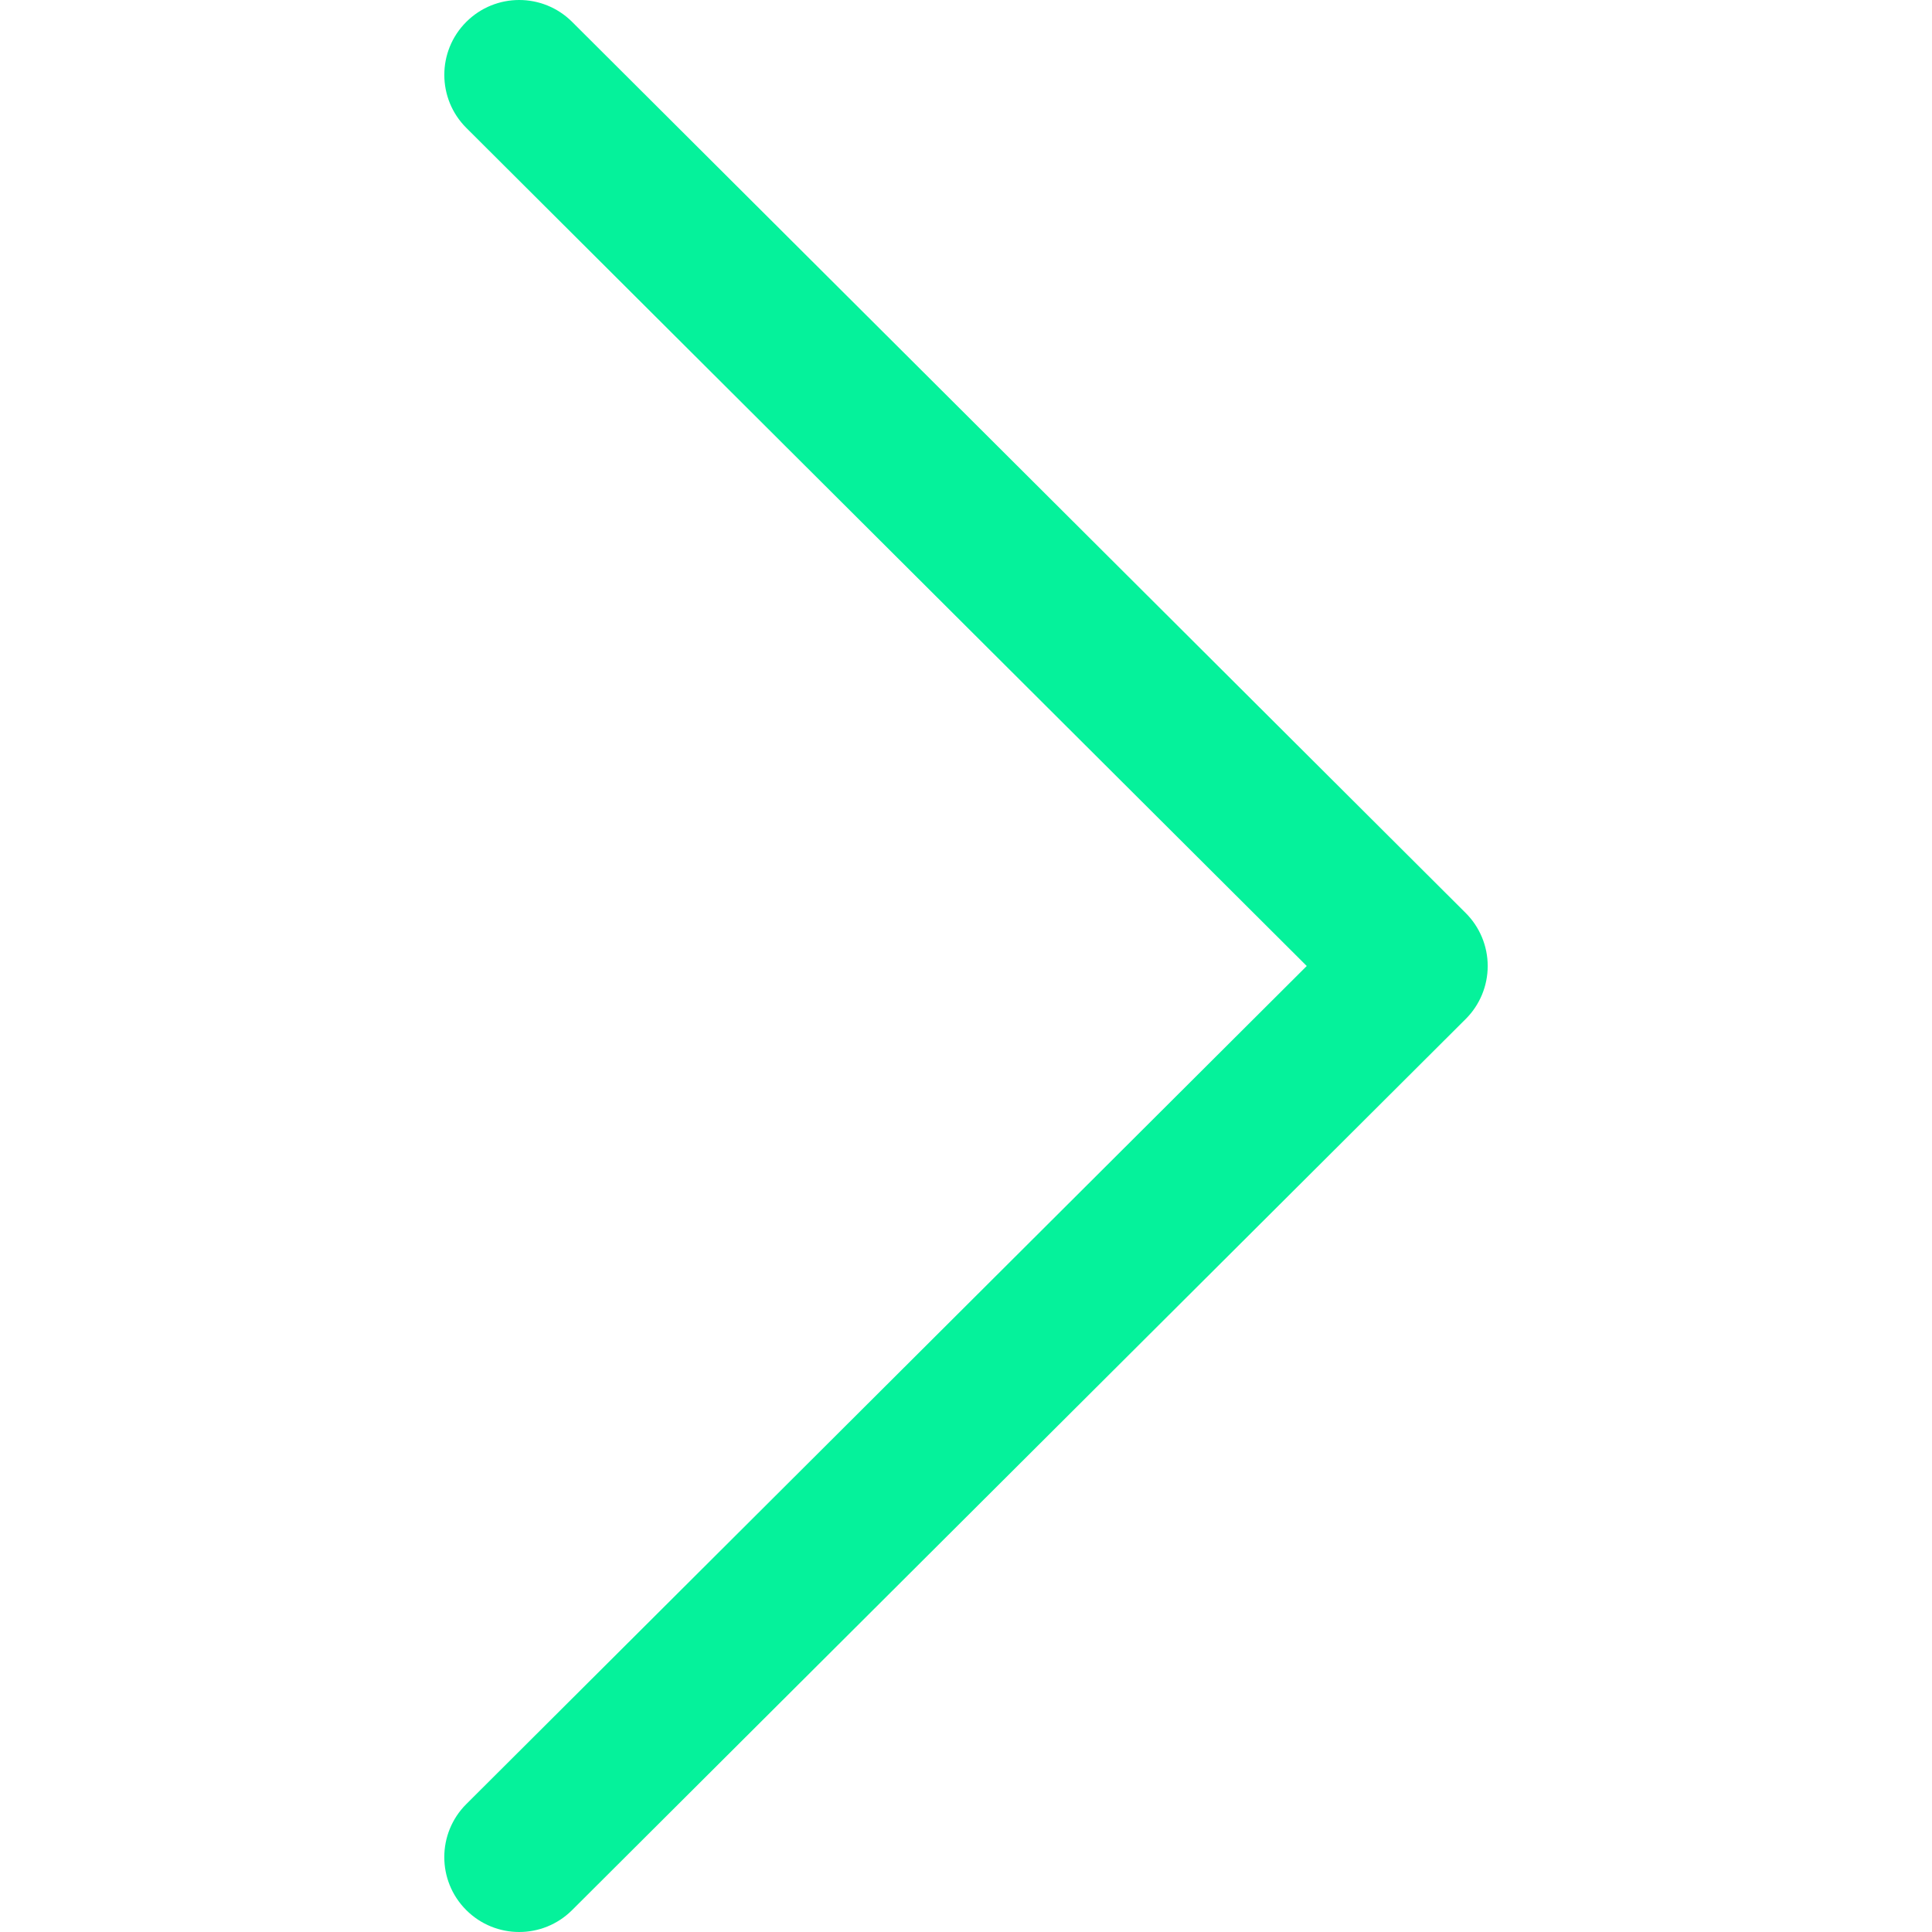
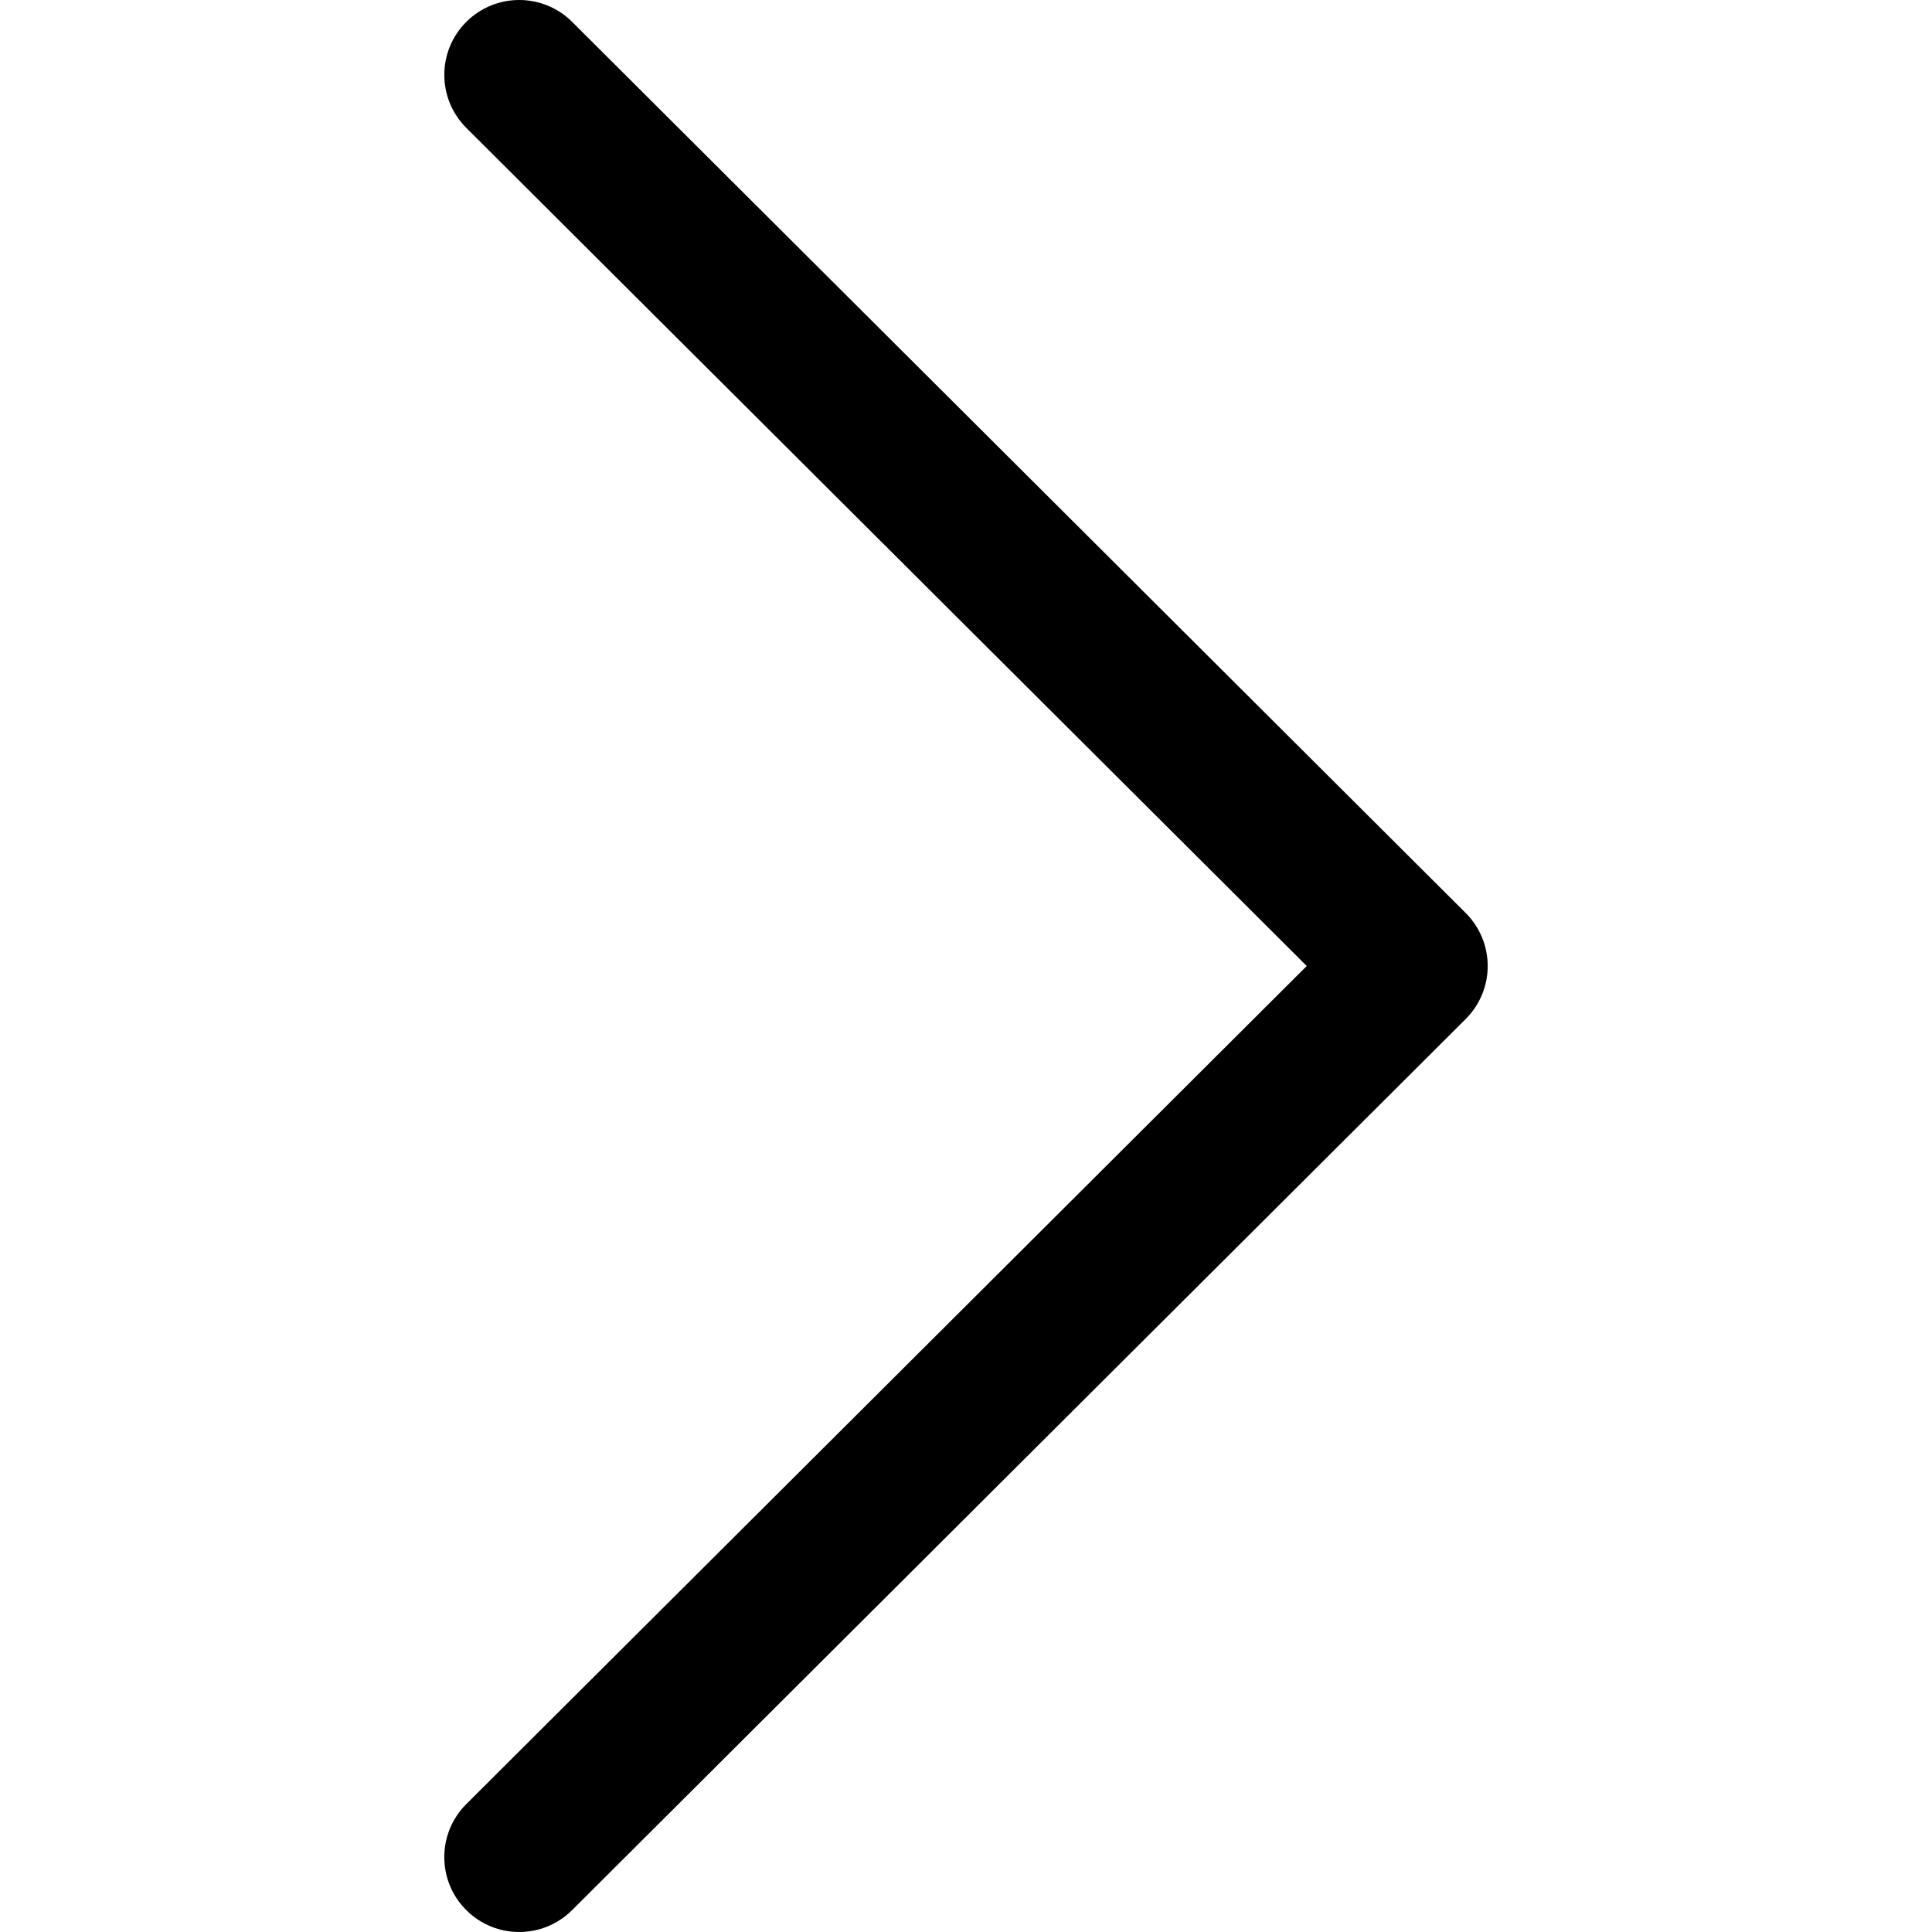
- <svg x="0px" y="0px" viewBox="0 0 512.002 512.002" style="width: 30px; fill: #05F29B; margin-top: 6px; margin-left: 4px;">
+ <svg viewBox="0 0 512.002 512.002">
  <g>
    <g>
      <path d="M388.425,241.951L151.609,5.79c-7.759-7.733-20.321-7.72-28.067,0.04c-7.74,7.759-7.72,20.328,0.04,28.067l222.72,222.105    L123.574,478.106c-7.759,7.74-7.779,20.301-0.04,28.061c3.883,3.89,8.97,5.835,14.057,5.835c5.074,0,10.141-1.932,14.017-5.795    l236.817-236.155c3.737-3.718,5.834-8.778,5.834-14.05S392.156,245.676,388.425,241.951z" />
    </g>
  </g>
</svg>
